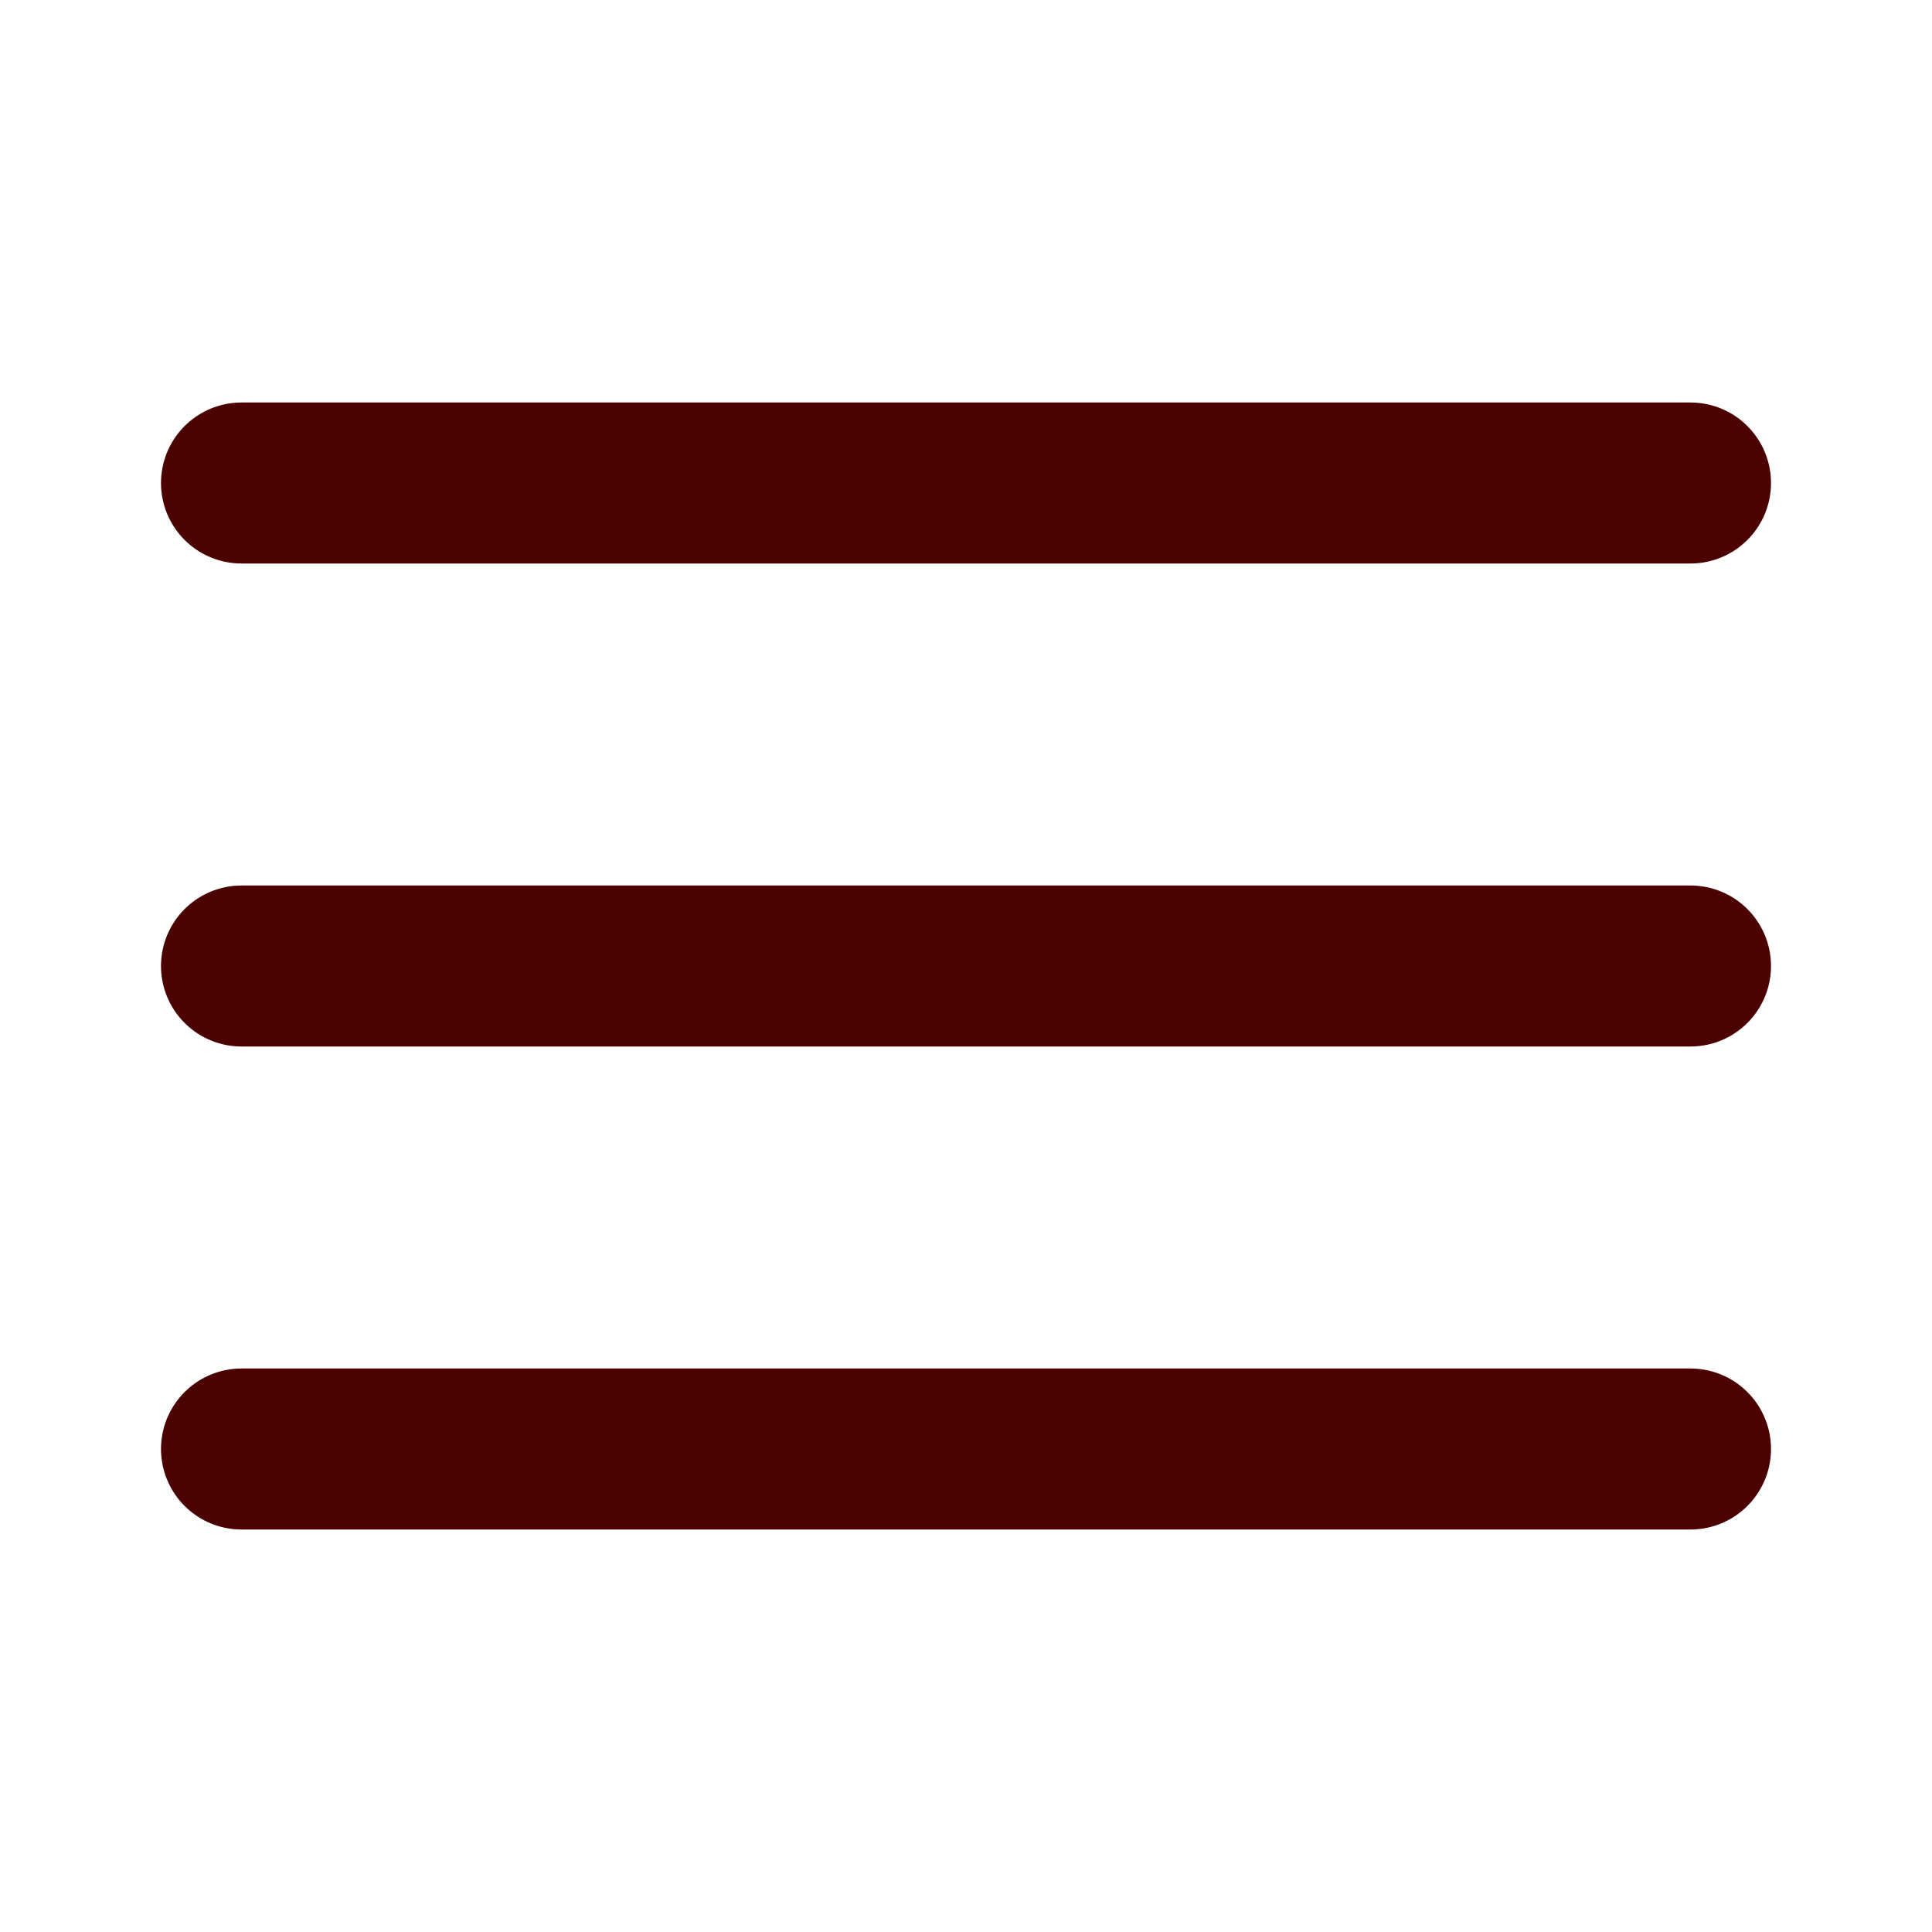
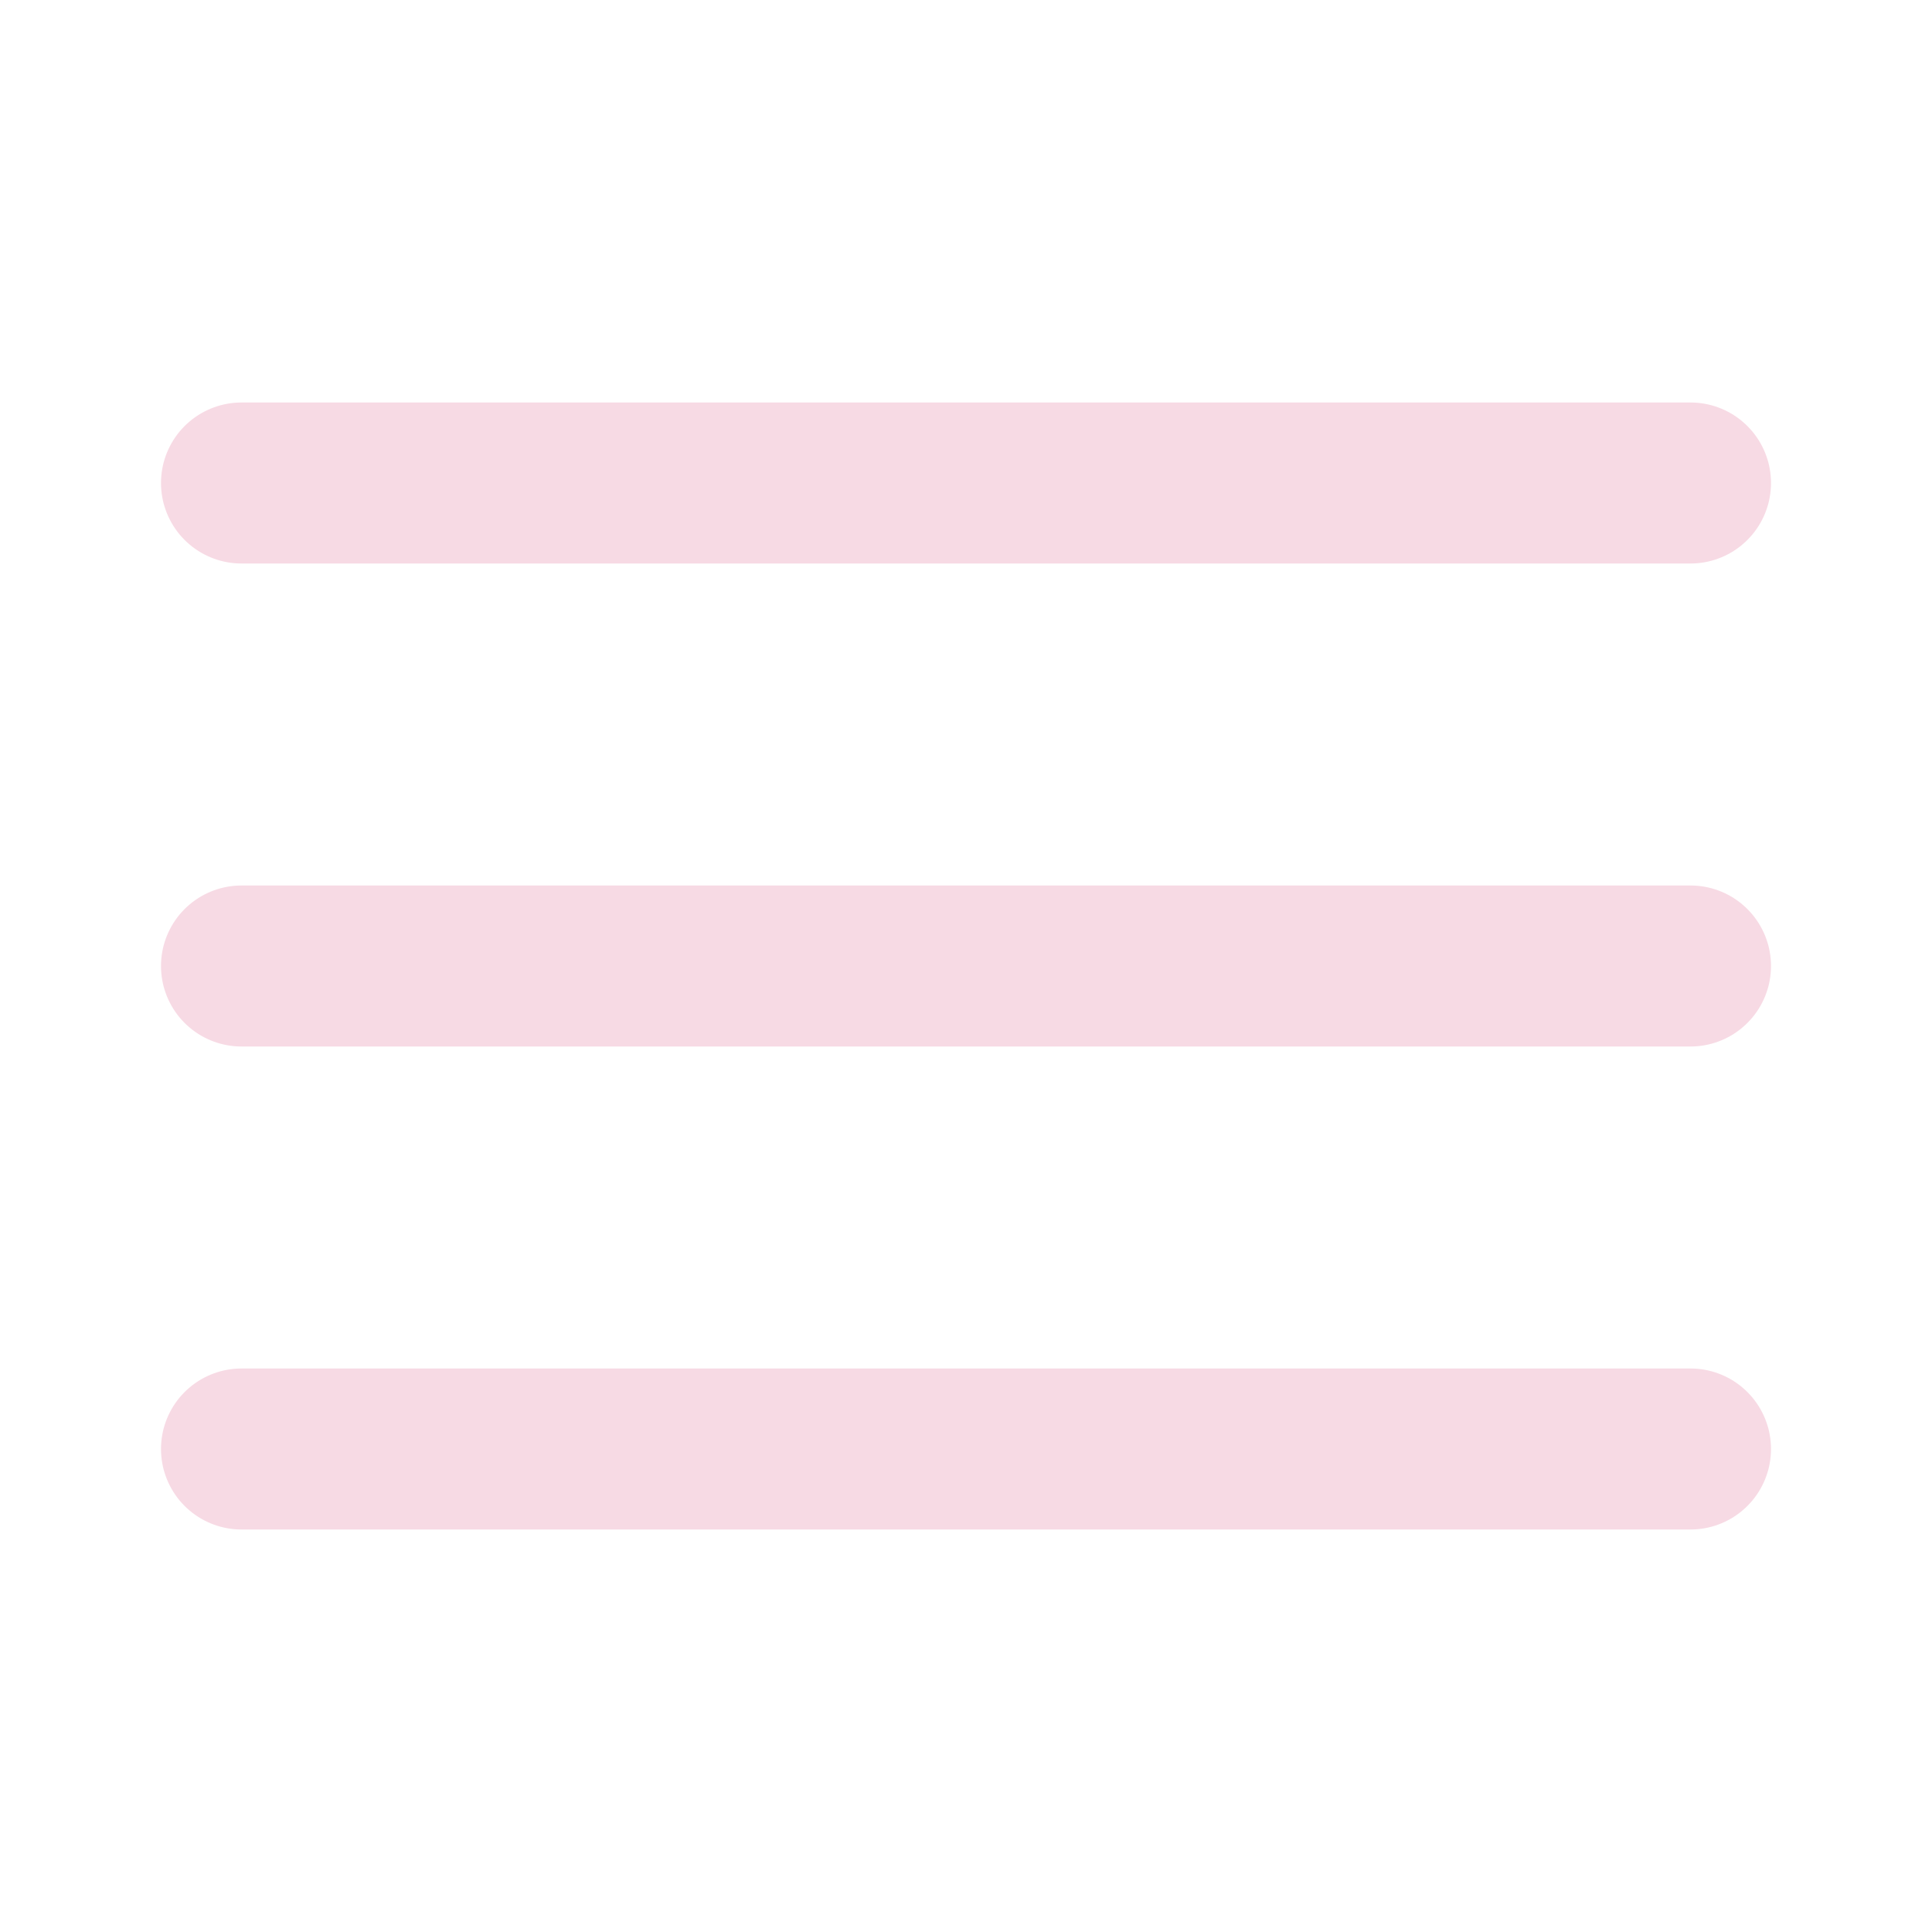
- <svg xmlns="http://www.w3.org/2000/svg" width="24" height="24" viewBox="0 0 24 24" fill="none" stroke="#4c0101" stroke-width="2" stroke-linecap="round" stroke-linejoin="round" class="feather feather-menu">
+ <svg xmlns="http://www.w3.org/2000/svg" width="24" height="24" viewBox="0 0 24 24" fill="none" stroke="#f7dae4" stroke-width="2" stroke-linecap="round" stroke-linejoin="round" class="feather feather-menu">
  <line x1="3" y1="12" x2="21" y2="12" />
  <line x1="3" y1="6" x2="21" y2="6" />
  <line x1="3" y1="18" x2="21" y2="18" />
</svg>
